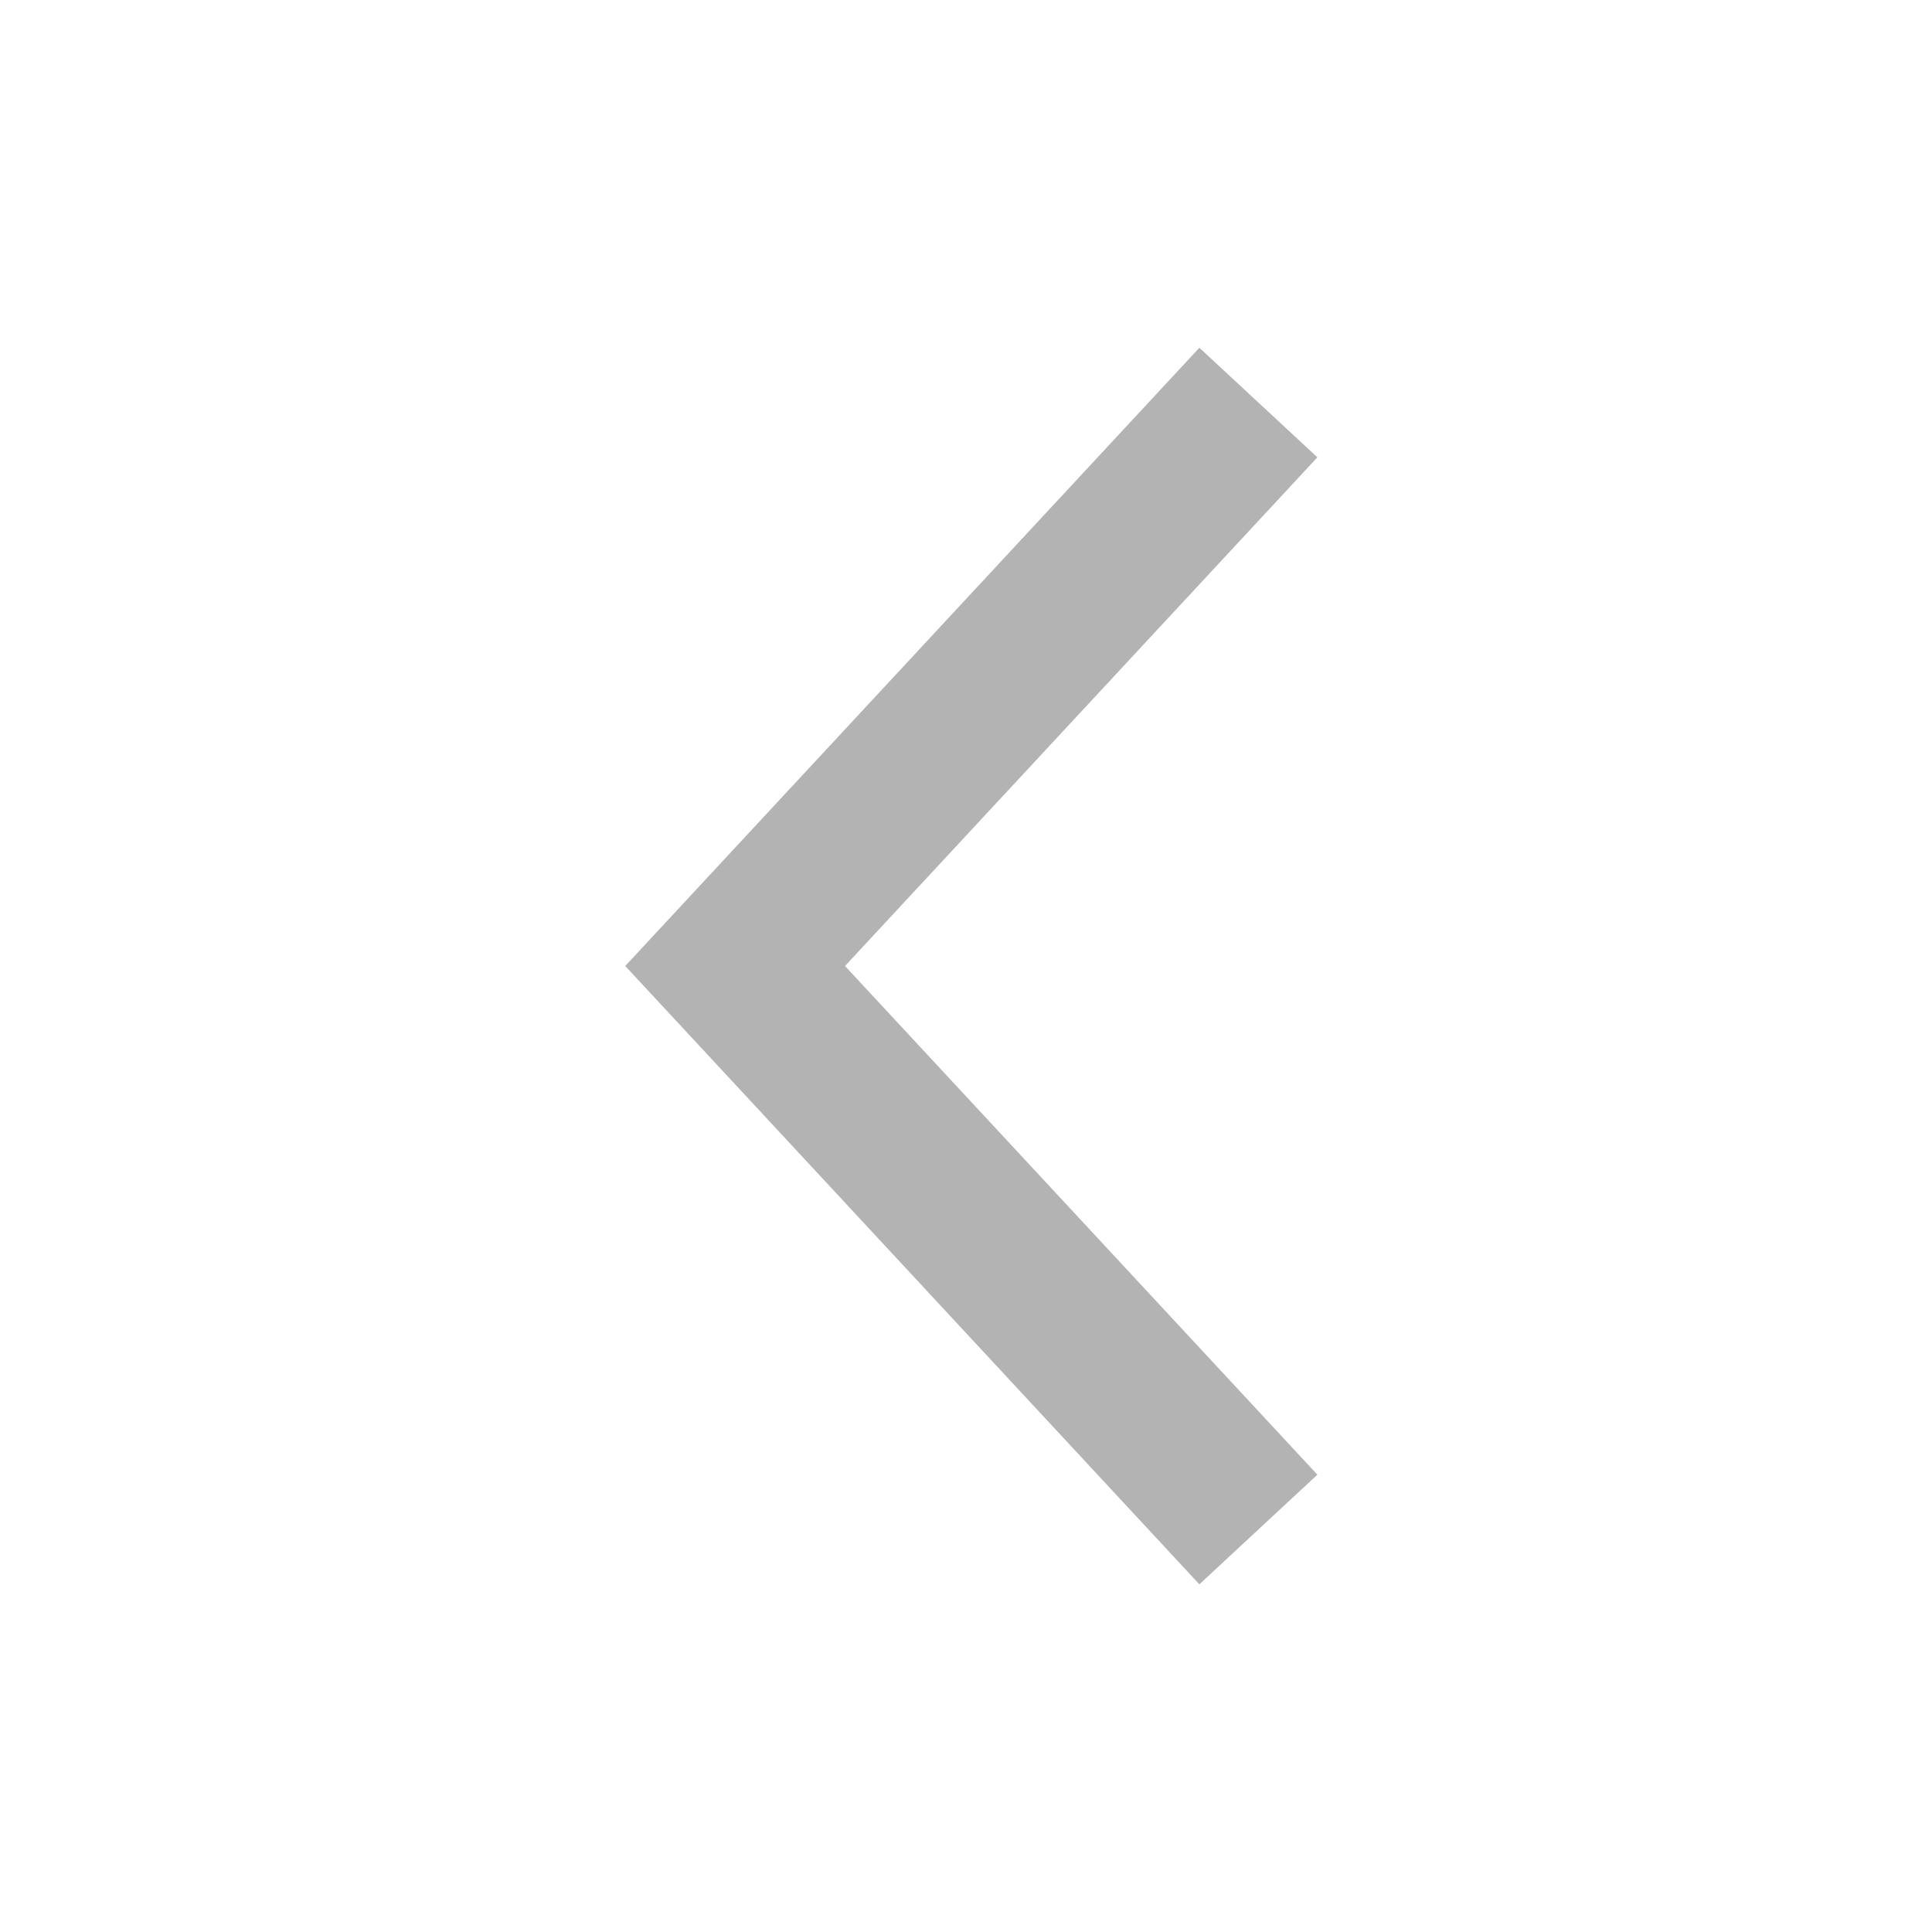
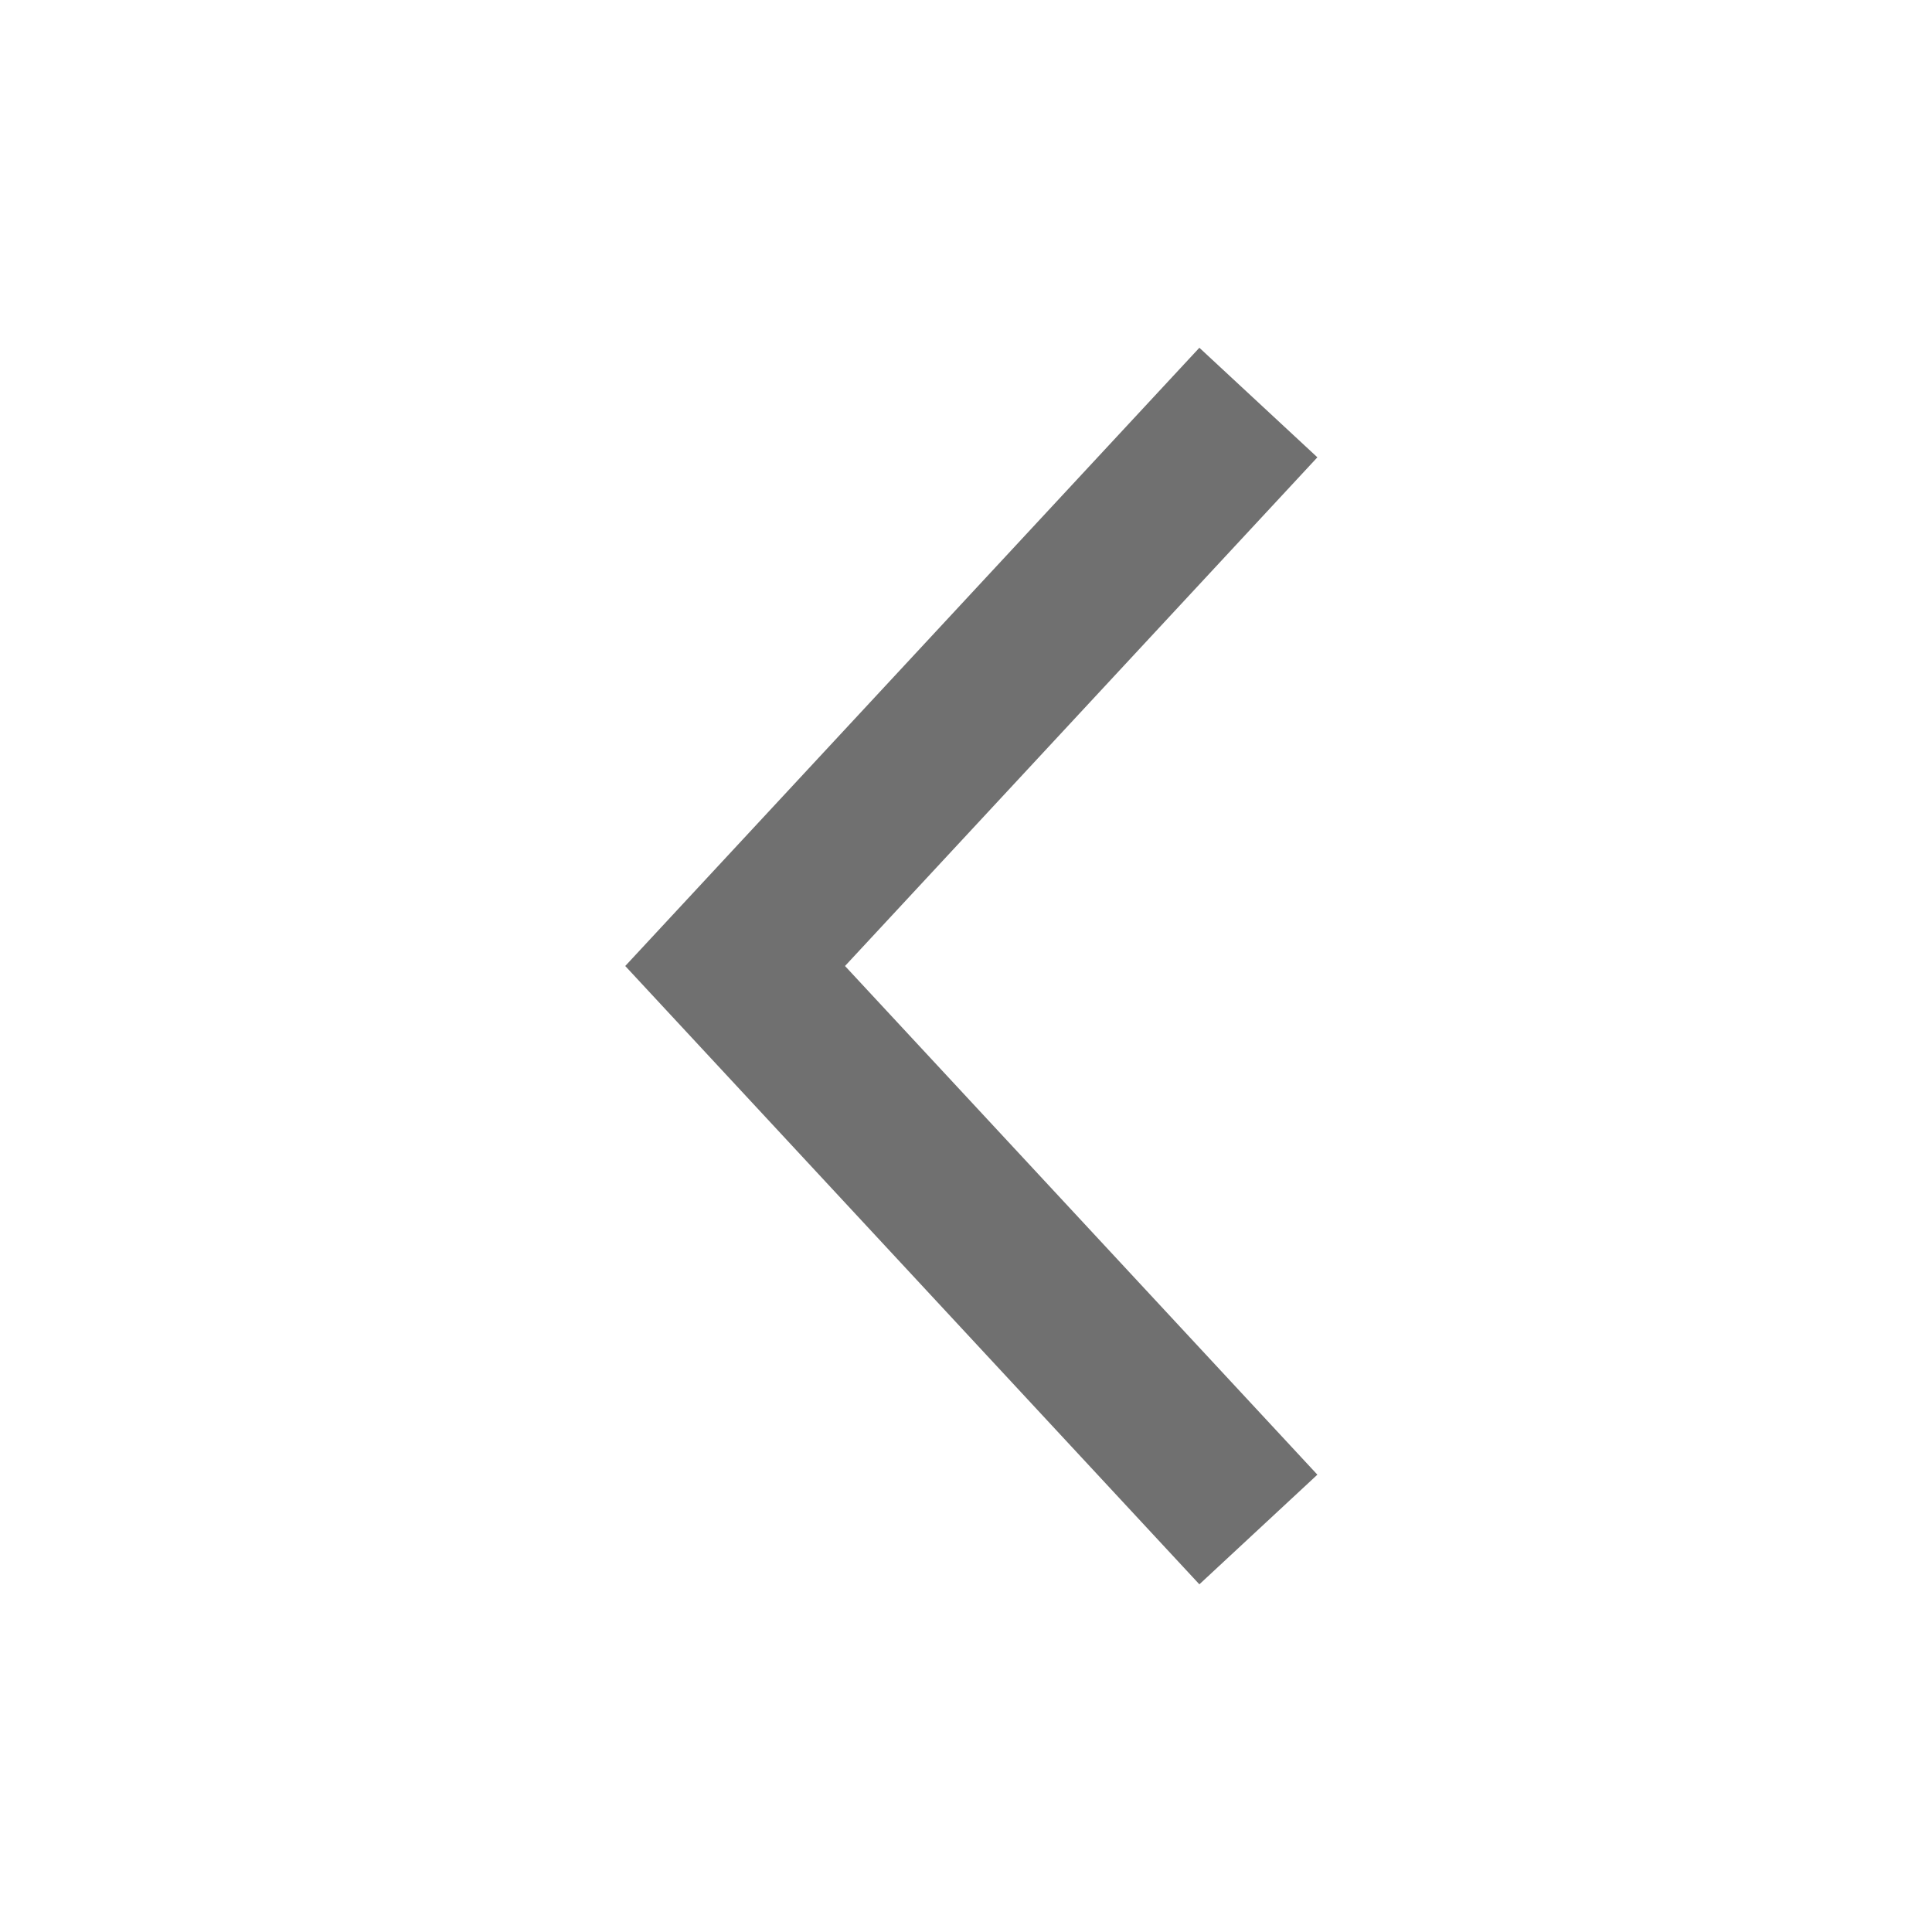
- <svg xmlns="http://www.w3.org/2000/svg" width="24px" height="24px" viewBox="0 0 24 24" version="1.1" id="svg12">
-   <defs id="defs16" />
+ <svg xmlns="http://www.w3.org/2000/svg" width="24px" height="24px" viewBox="0 0 24 24" version="1.1">
  <g id="Artboard" stroke="none" stroke-width="1" fill="none" fill-rule="evenodd">
    <g id="ic-arrow-right">
      <g id="ic_chevron_right" transform="translate(12, 12) rotate(-90) translate(-12, -12) ">
        <g id="Group_8822" transform="translate(4, 7)" />
        <polygon id="Rectangle_4407" points="0 0 24 0 24 24 0 24" />
-         <polygon id="Path_18879" fill="#707070" fill-rule="nonzero" transform="translate(11.9995, 12.066) scale(1, -1) translate(-11.9995, -12.066) " points="12 16.365 4.319 9.233 5.681 7.767 12 13.635 18.319 7.767 19.68 9.233" style="fill:#b3b3b3;fill-opacity:1" />
+         <polygon id="Path_18879" fill="#707070" fill-rule="nonzero" transform="translate(11.9995, 12.066) scale(1, -1) translate(-11.9995, -12.066) " points="12 16.365 4.319 9.233 5.681 7.767 12 13.635 18.319 7.767 19.68 9.233" />
      </g>
    </g>
  </g>
</svg>
